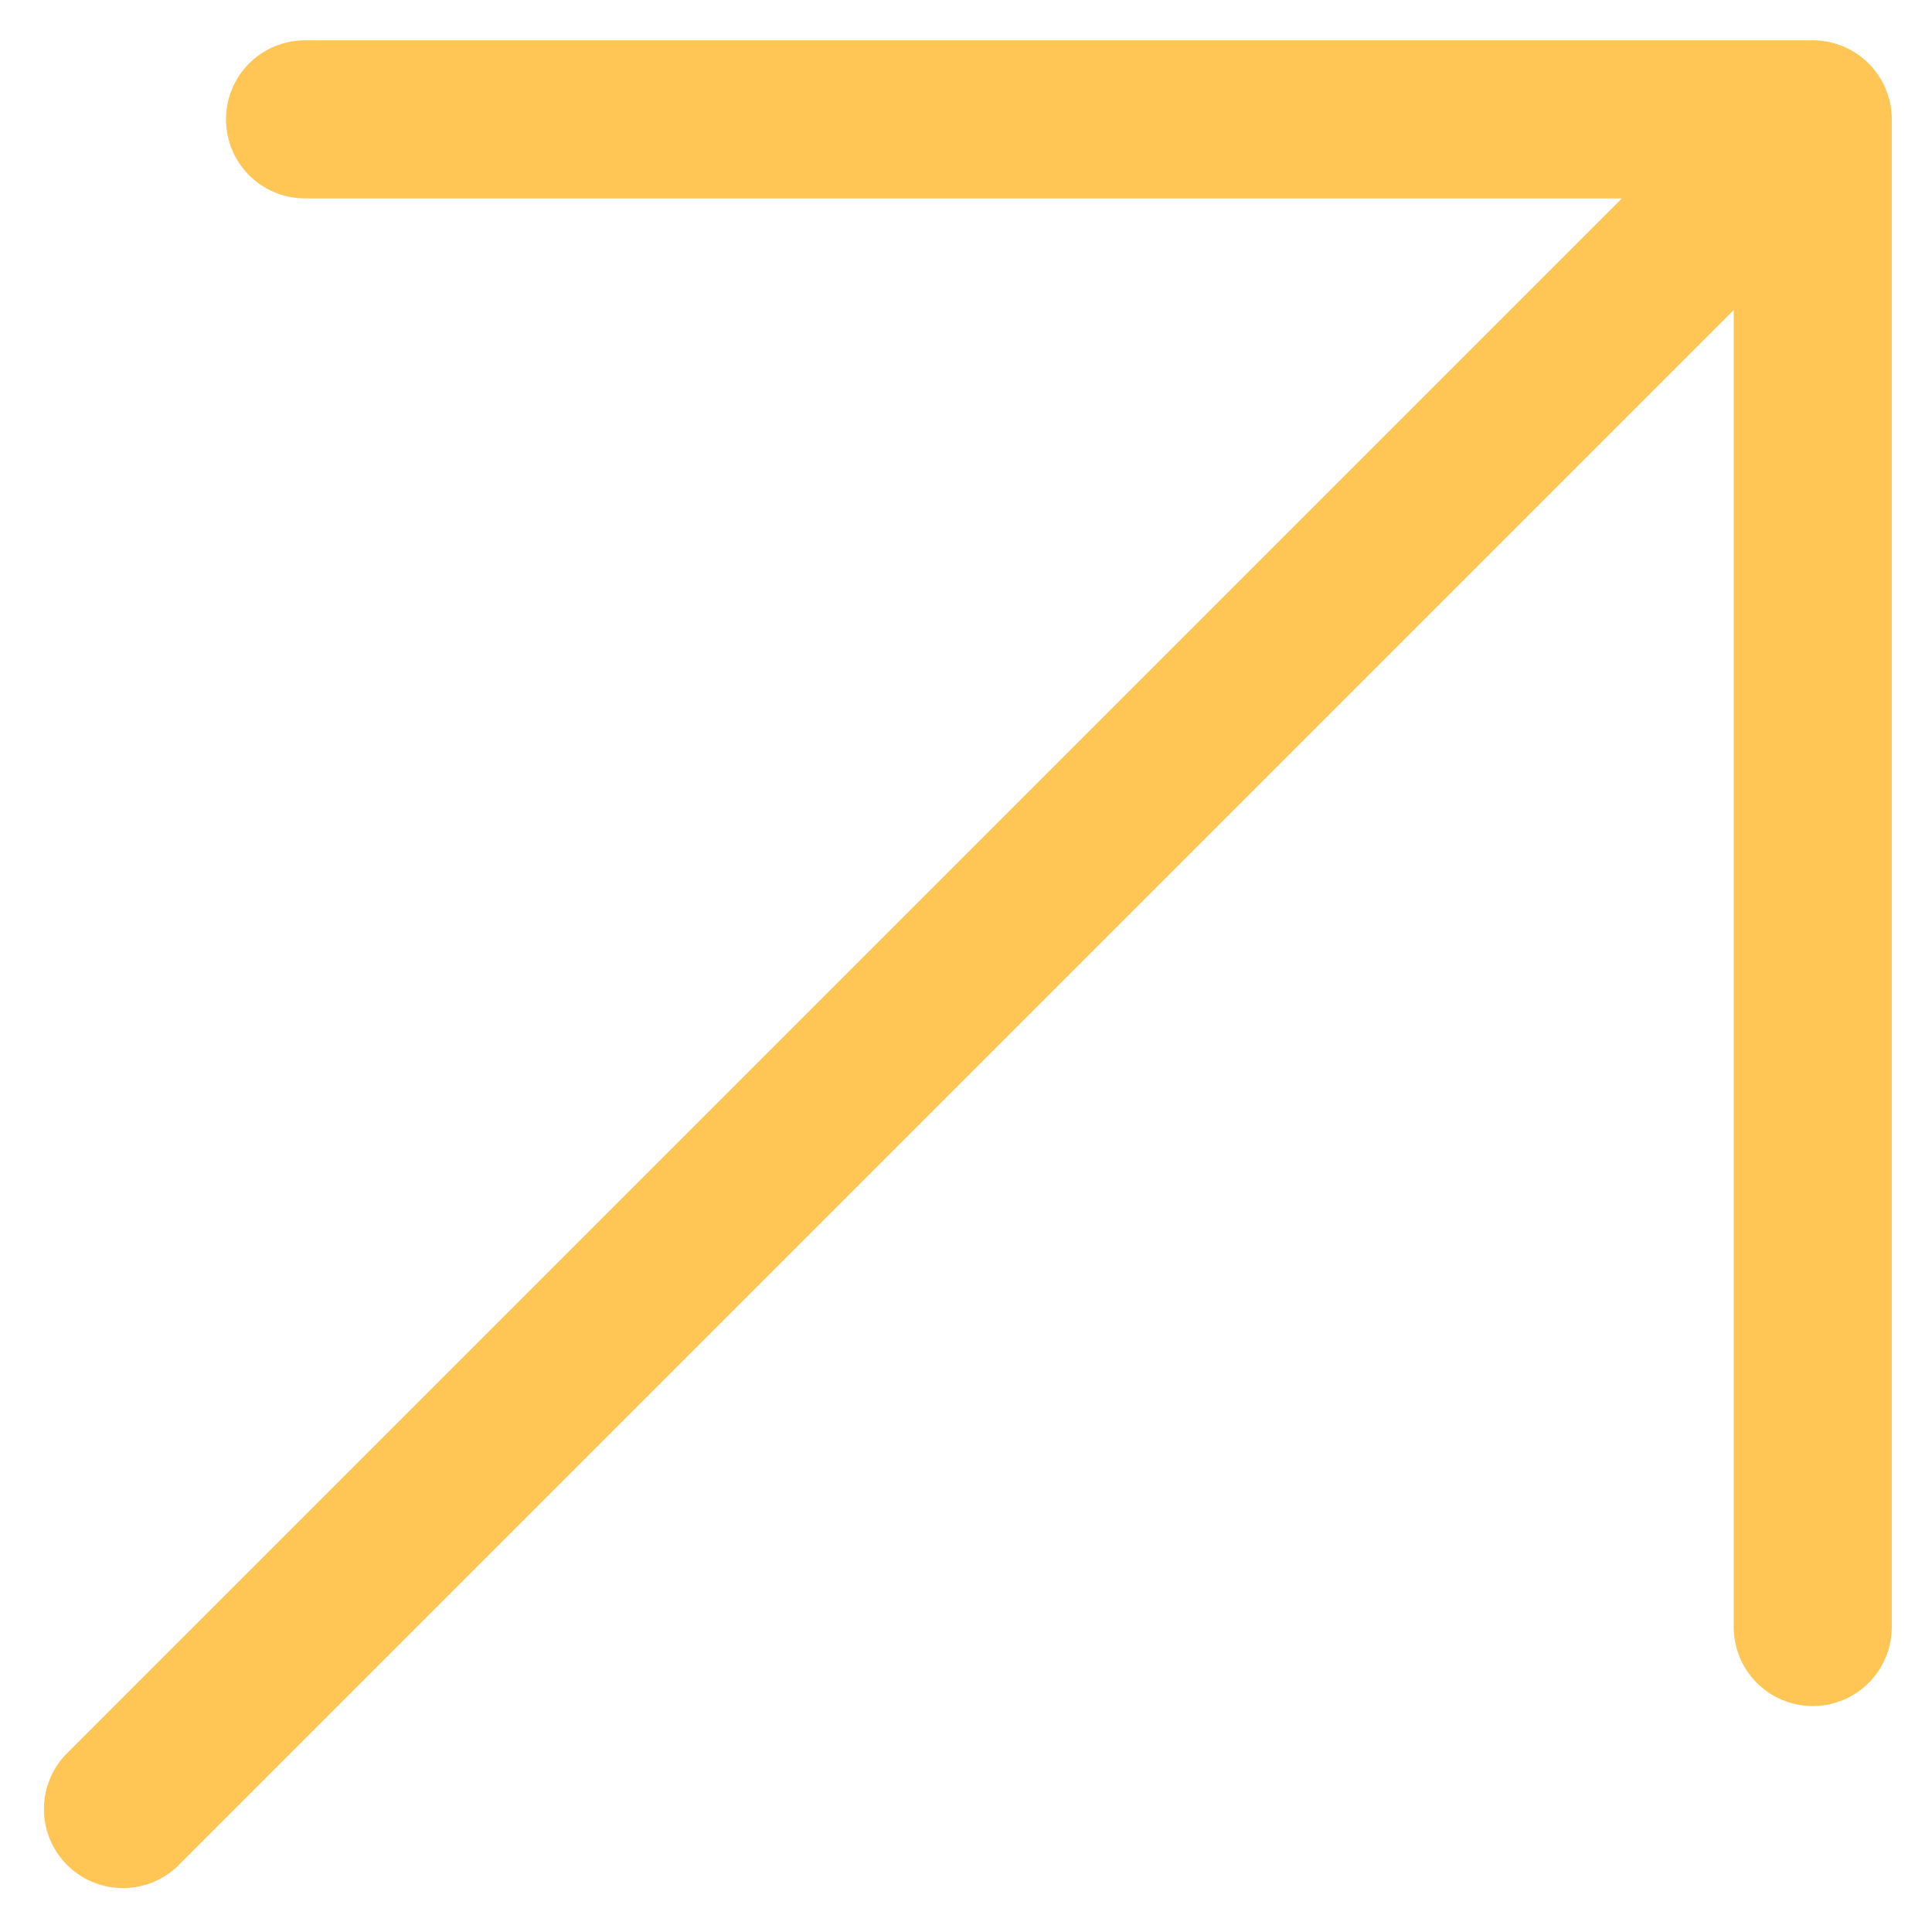
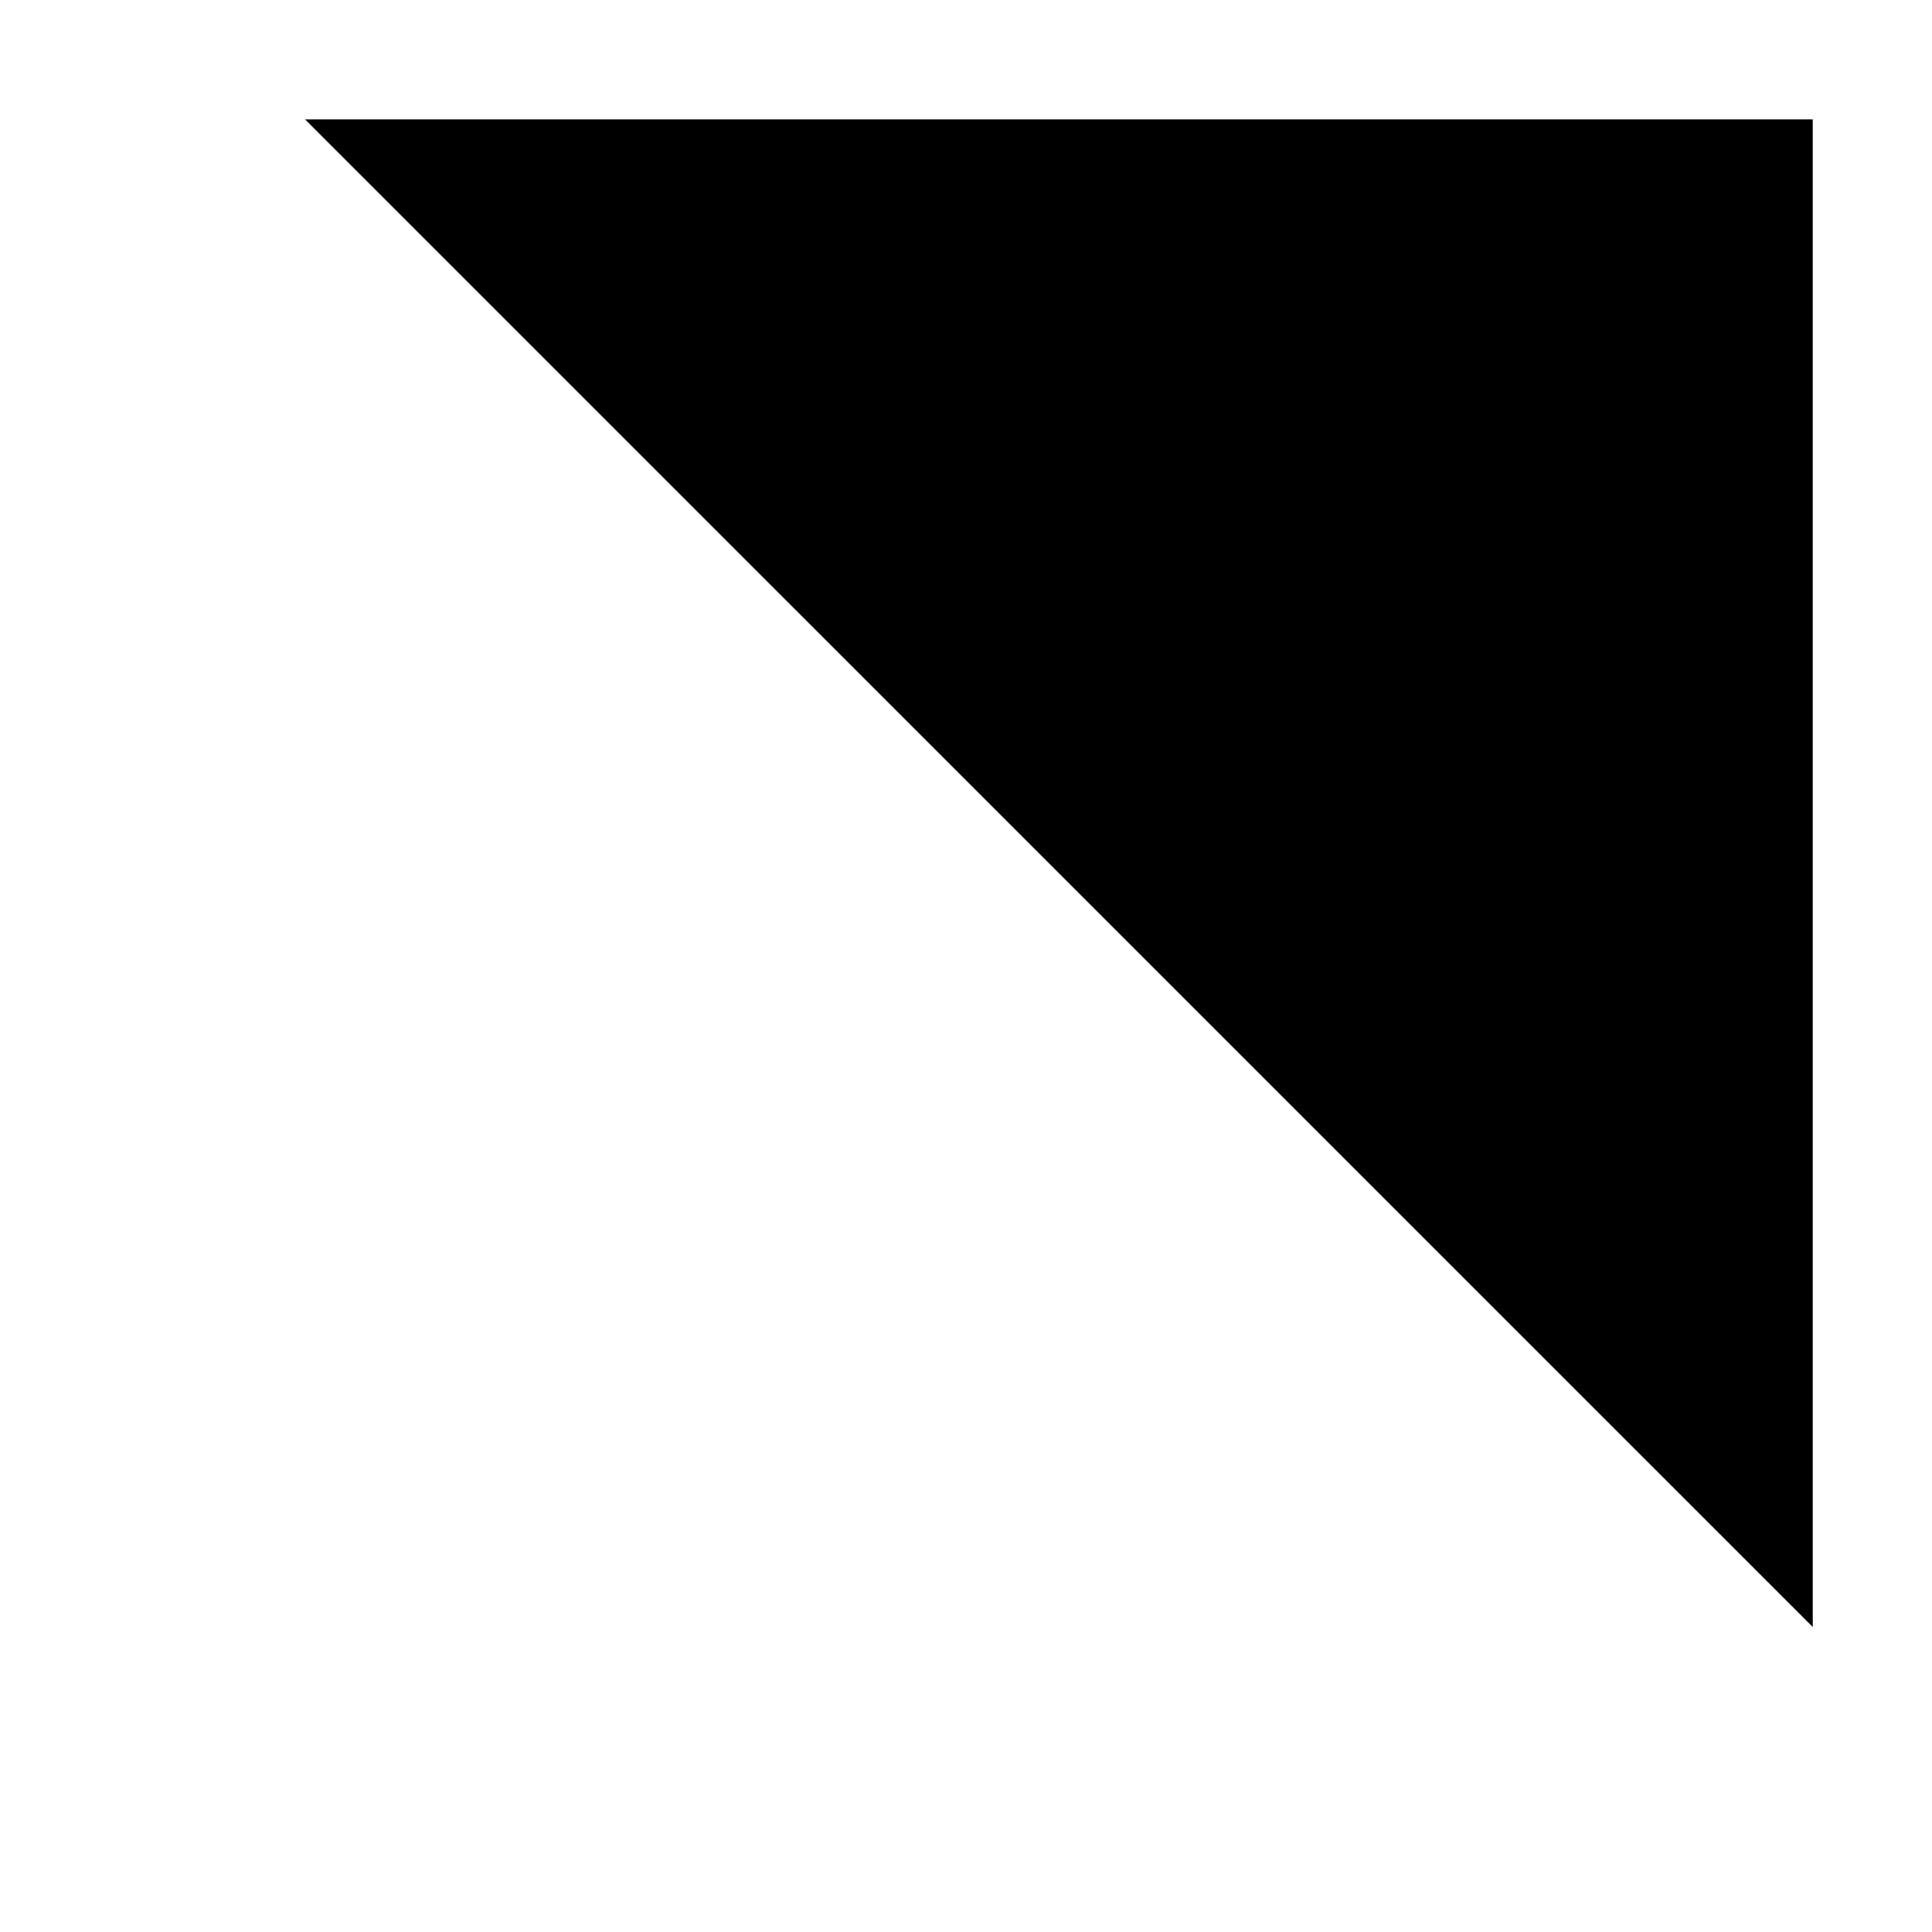
- <svg xmlns="http://www.w3.org/2000/svg" width="22" height="22" viewBox="0 0 22 22" fill="none">
-   <path d="M3.473 1.359L20.642 1.359L20.642 18.527M1.4 20.6L20.401 1.599" stroke="#FFC555" stroke-width="1.8" stroke-miterlimit="10" stroke-linecap="round" stroke-linejoin="round" />
+ <svg xmlns="http://www.w3.org/2000/svg" width="22" height="22" viewBox="0 0 22 22">
+   <path d="M3.473 1.359L20.642 1.359L20.642 18.527M1.4 20.6L20.401 1.599" stroke-width="1.8" stroke-miterlimit="10" stroke-linecap="round" stroke-linejoin="round" />
</svg>
